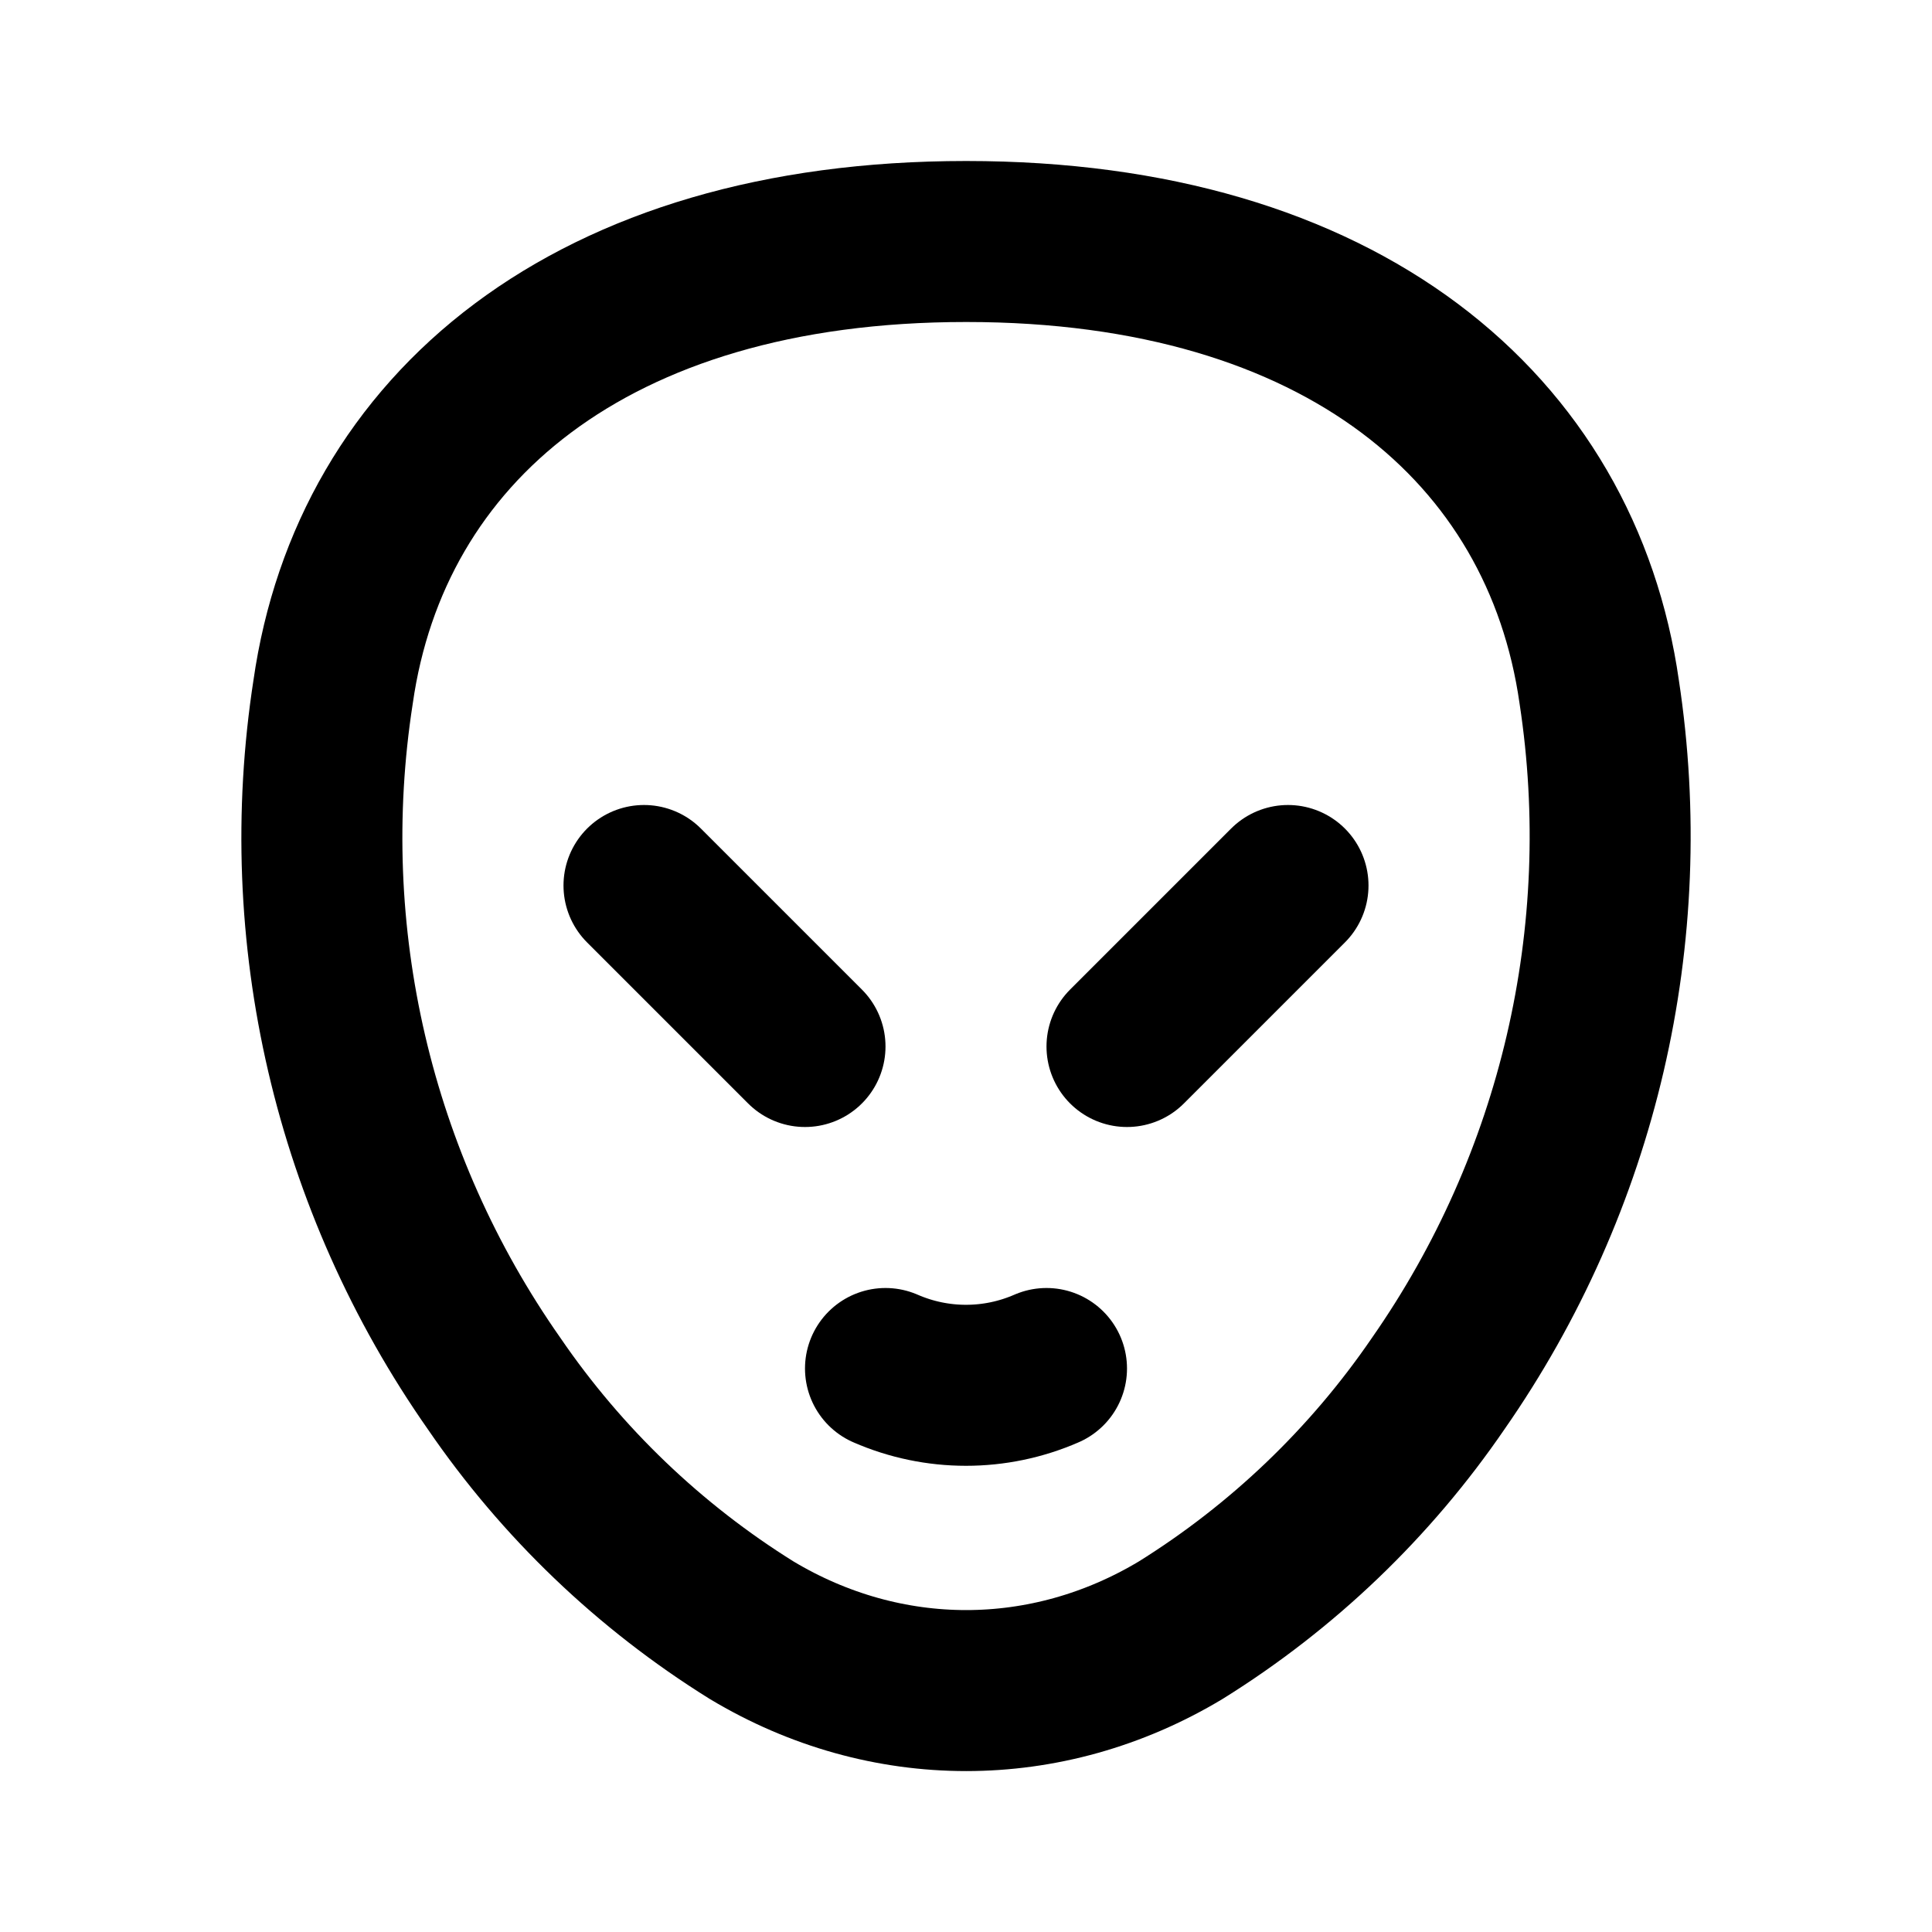
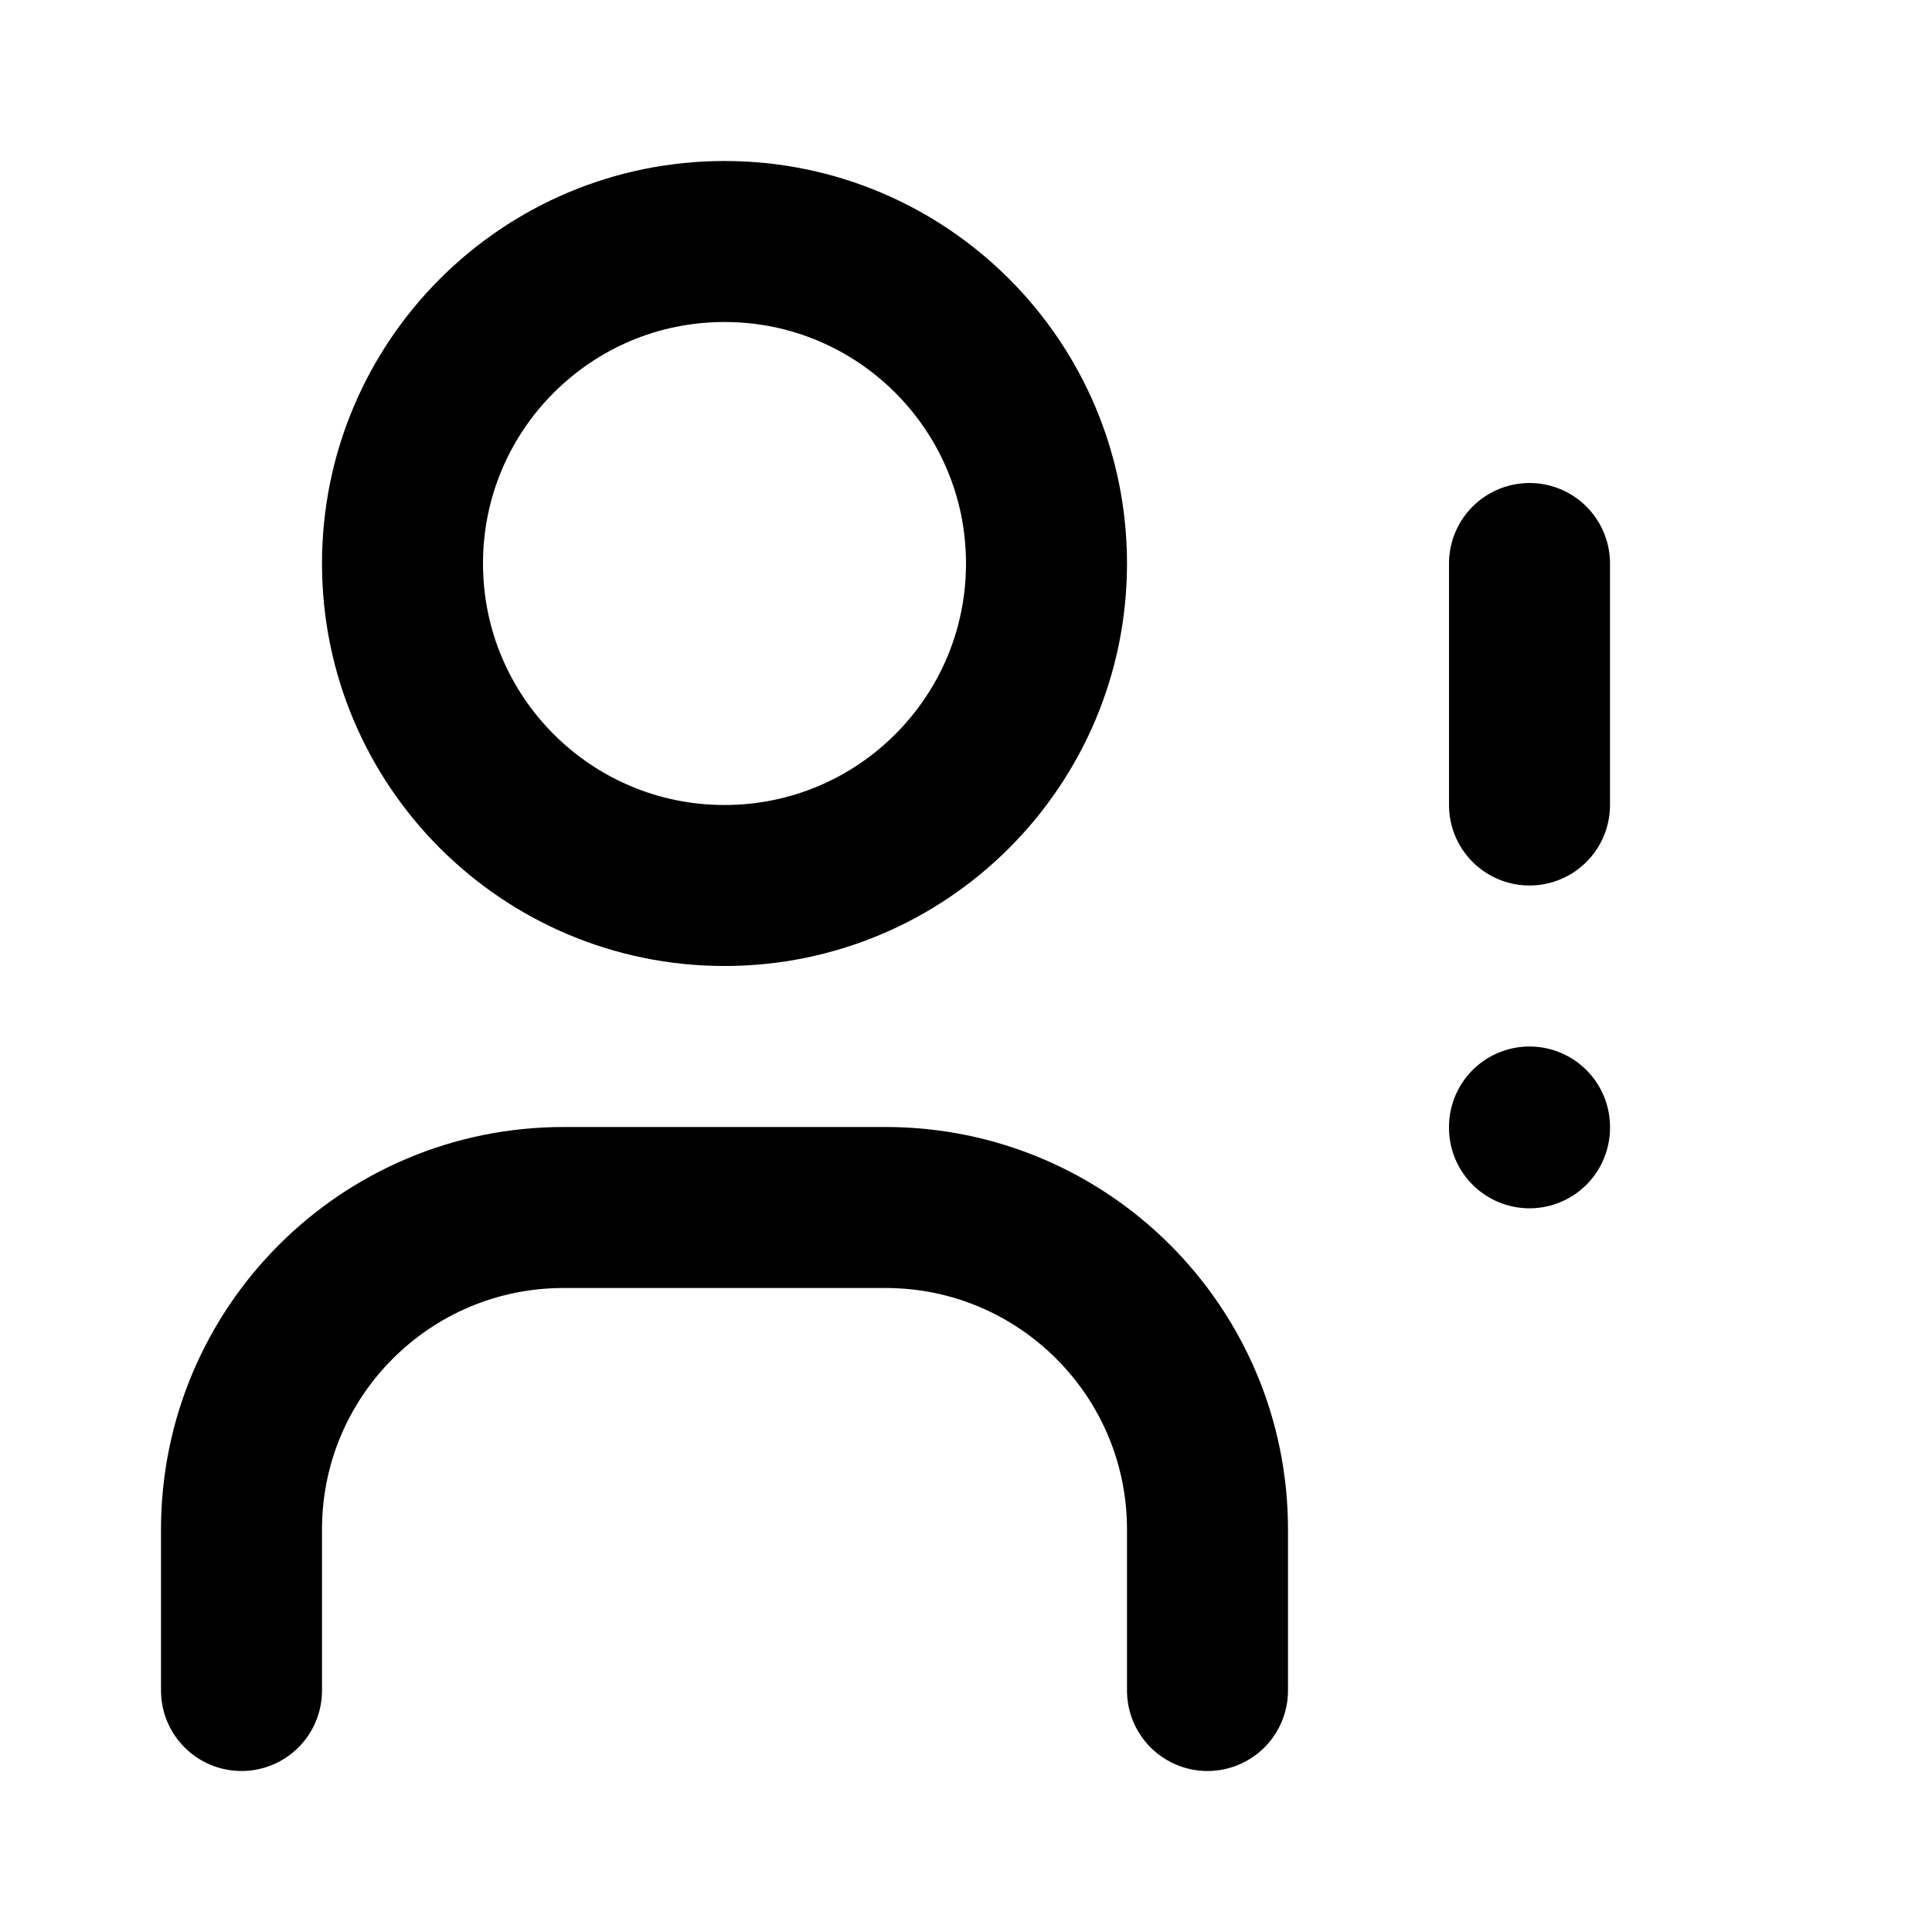
- <svg xmlns="http://www.w3.org/2000/svg" class="icon" width="24" height="24" viewBox="0 0 24 24" stroke-width="2" stroke="currentColor" fill="none" stroke-linecap="round" stroke-linejoin="round">
+ <svg xmlns="http://www.w3.org/2000/svg" class="icon icon-tabler icon-tabler-user-exclamation" width="24" height="24" viewBox="0 0 24 24" stroke-width="2" stroke="currentColor" fill="none" stroke-linecap="round" stroke-linejoin="round">
  <path stroke="none" d="M0 0h24v24H0z" fill="none" />
-   <path d="M11 17a2.5 2.5 0 0 0 2 0" />
-   <path d="M12 3c-4.664 0 -7.396 2.331 -7.862 5.595a11.816 11.816 0 0 0 2 8.592a10.777 10.777 0 0 0 3.199 3.064c1.666 1 3.664 1 5.33 0a10.777 10.777 0 0 0 3.199 -3.064a11.89 11.89 0 0 0 2 -8.592c-.466 -3.265 -3.198 -5.595 -7.862 -5.595z" />
-   <line x1="8" y1="11" x2="10" y2="13" />
-   <line x1="16" y1="11" x2="14" y2="13" />
+   <circle cx="9" cy="7" r="4" />
+   <path d="M3 21v-2a4 4 0 0 1 4 -4h4a4 4 0 0 1 4 4v2" />
+   <line x1="19" y1="7" x2="19" y2="10" />
+   <line x1="19" y1="14" x2="19" y2="14.01" />
</svg>
